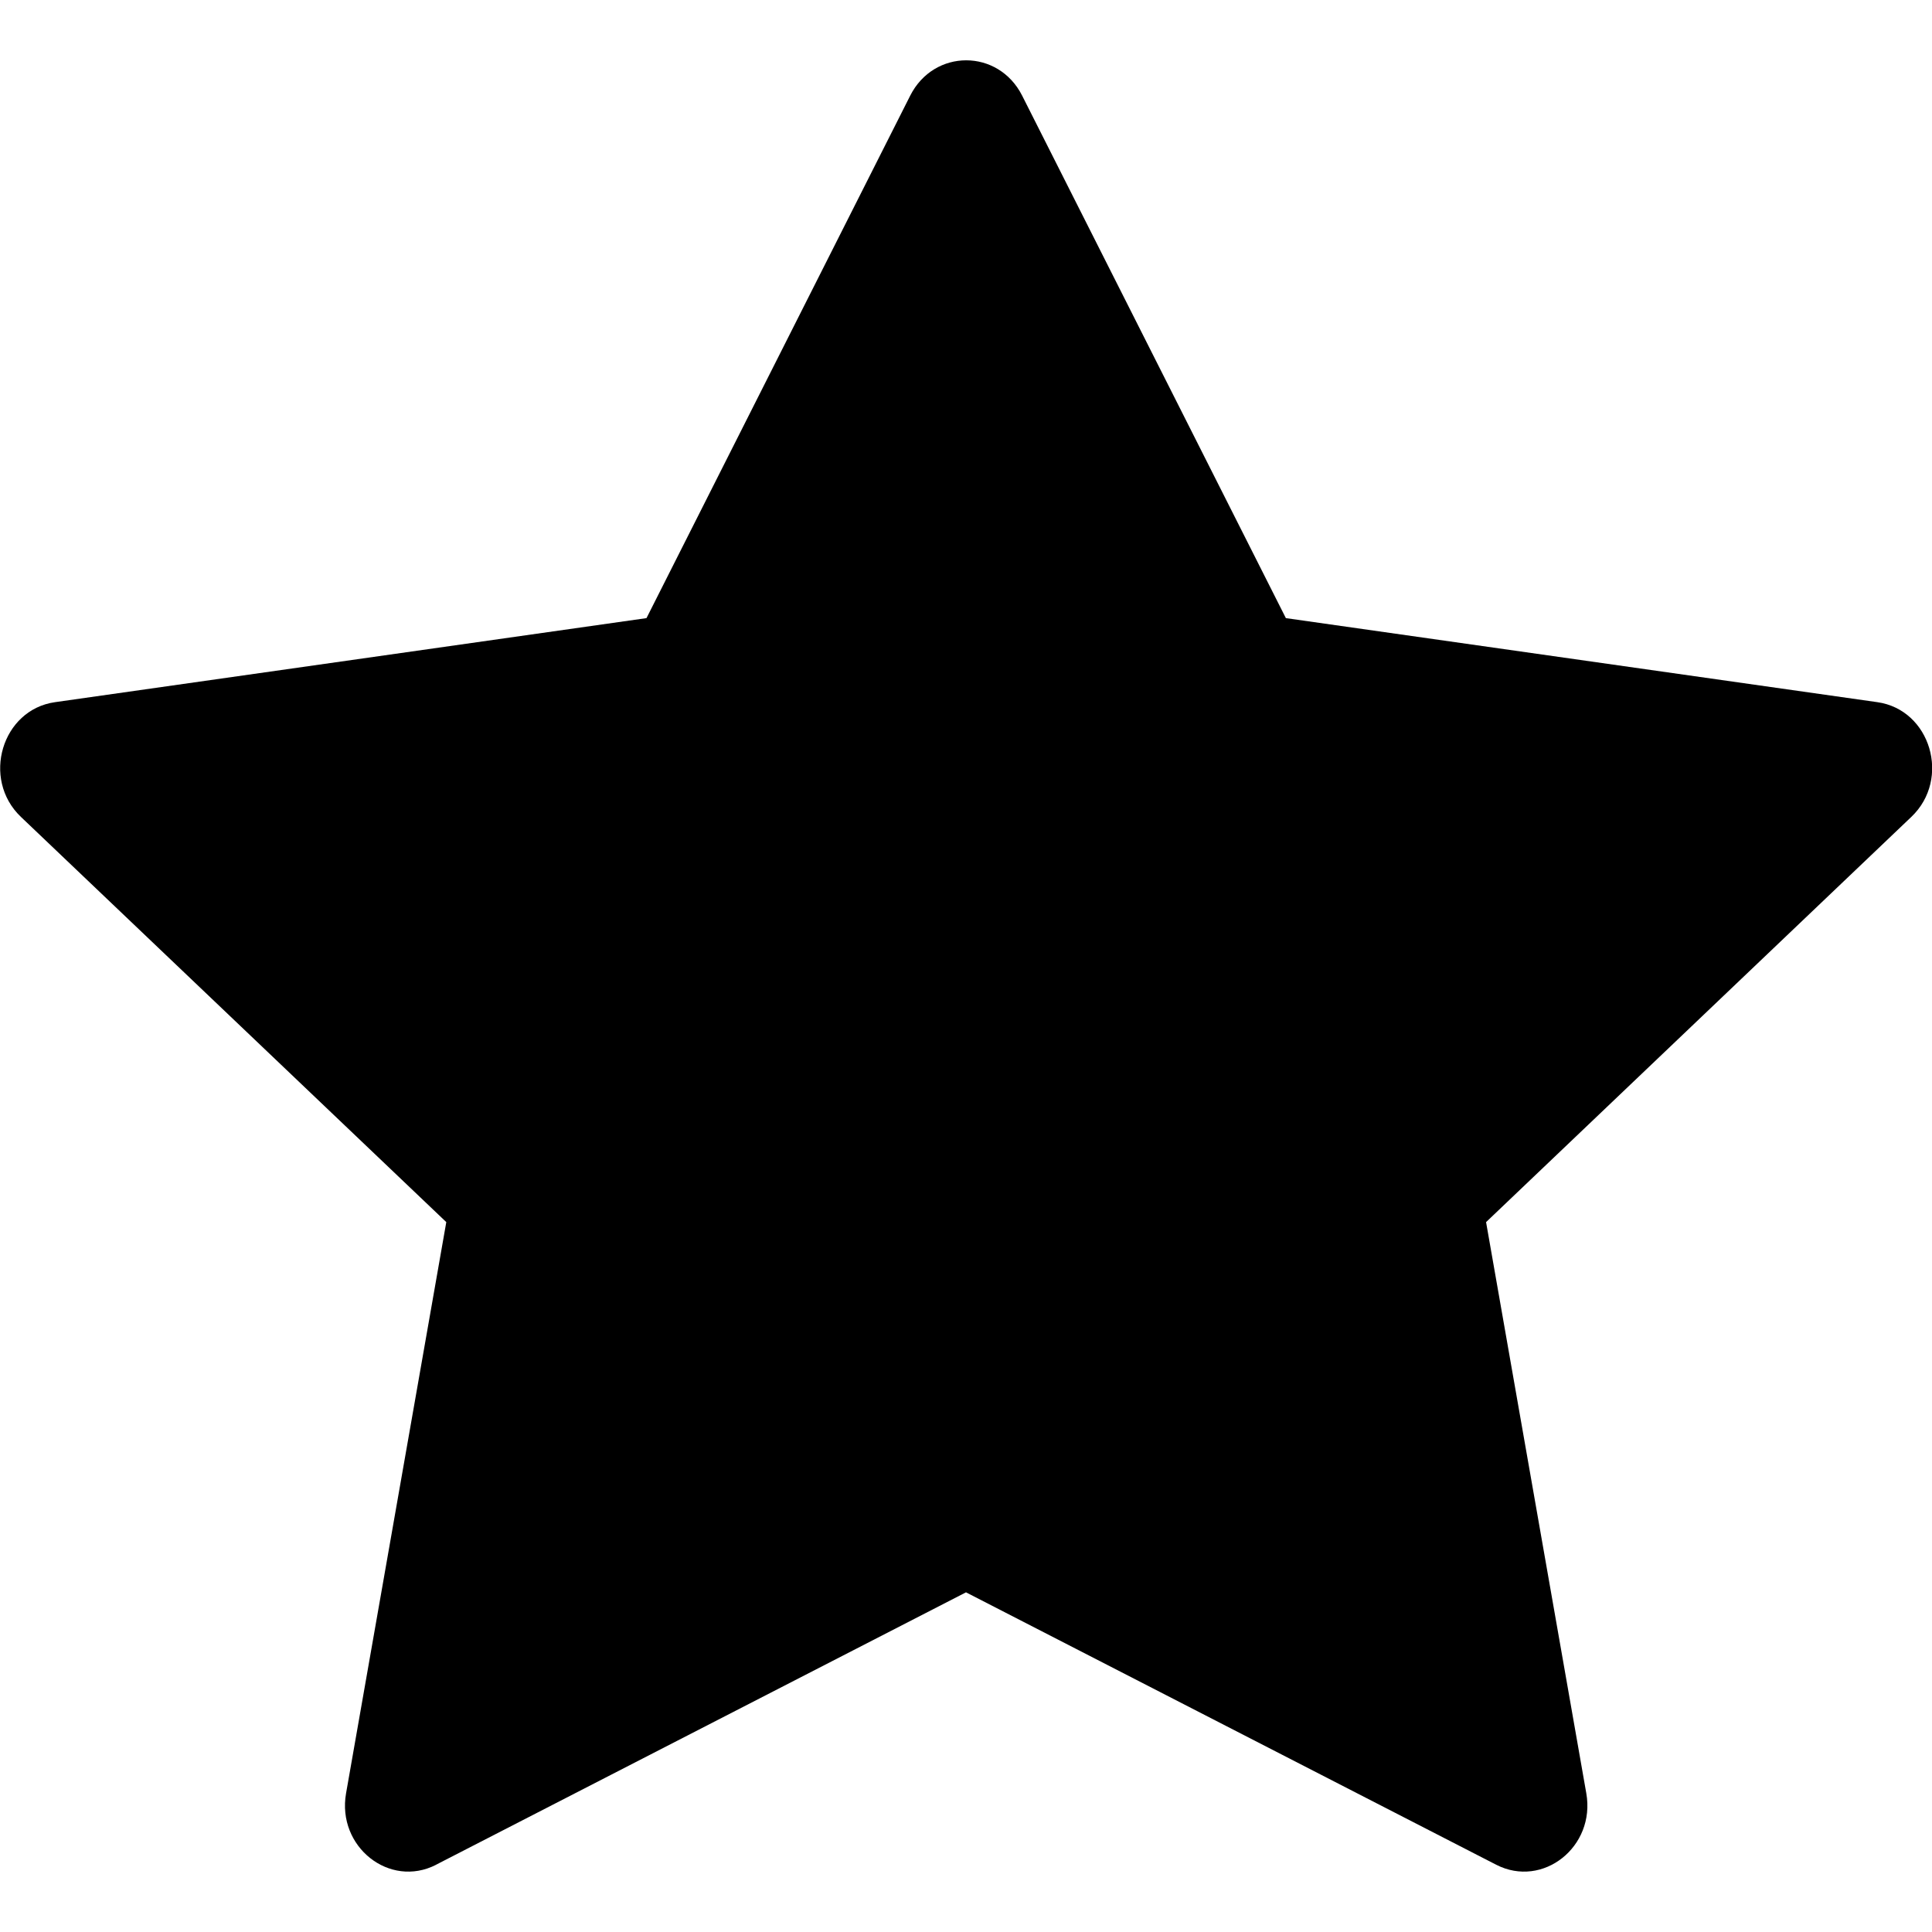
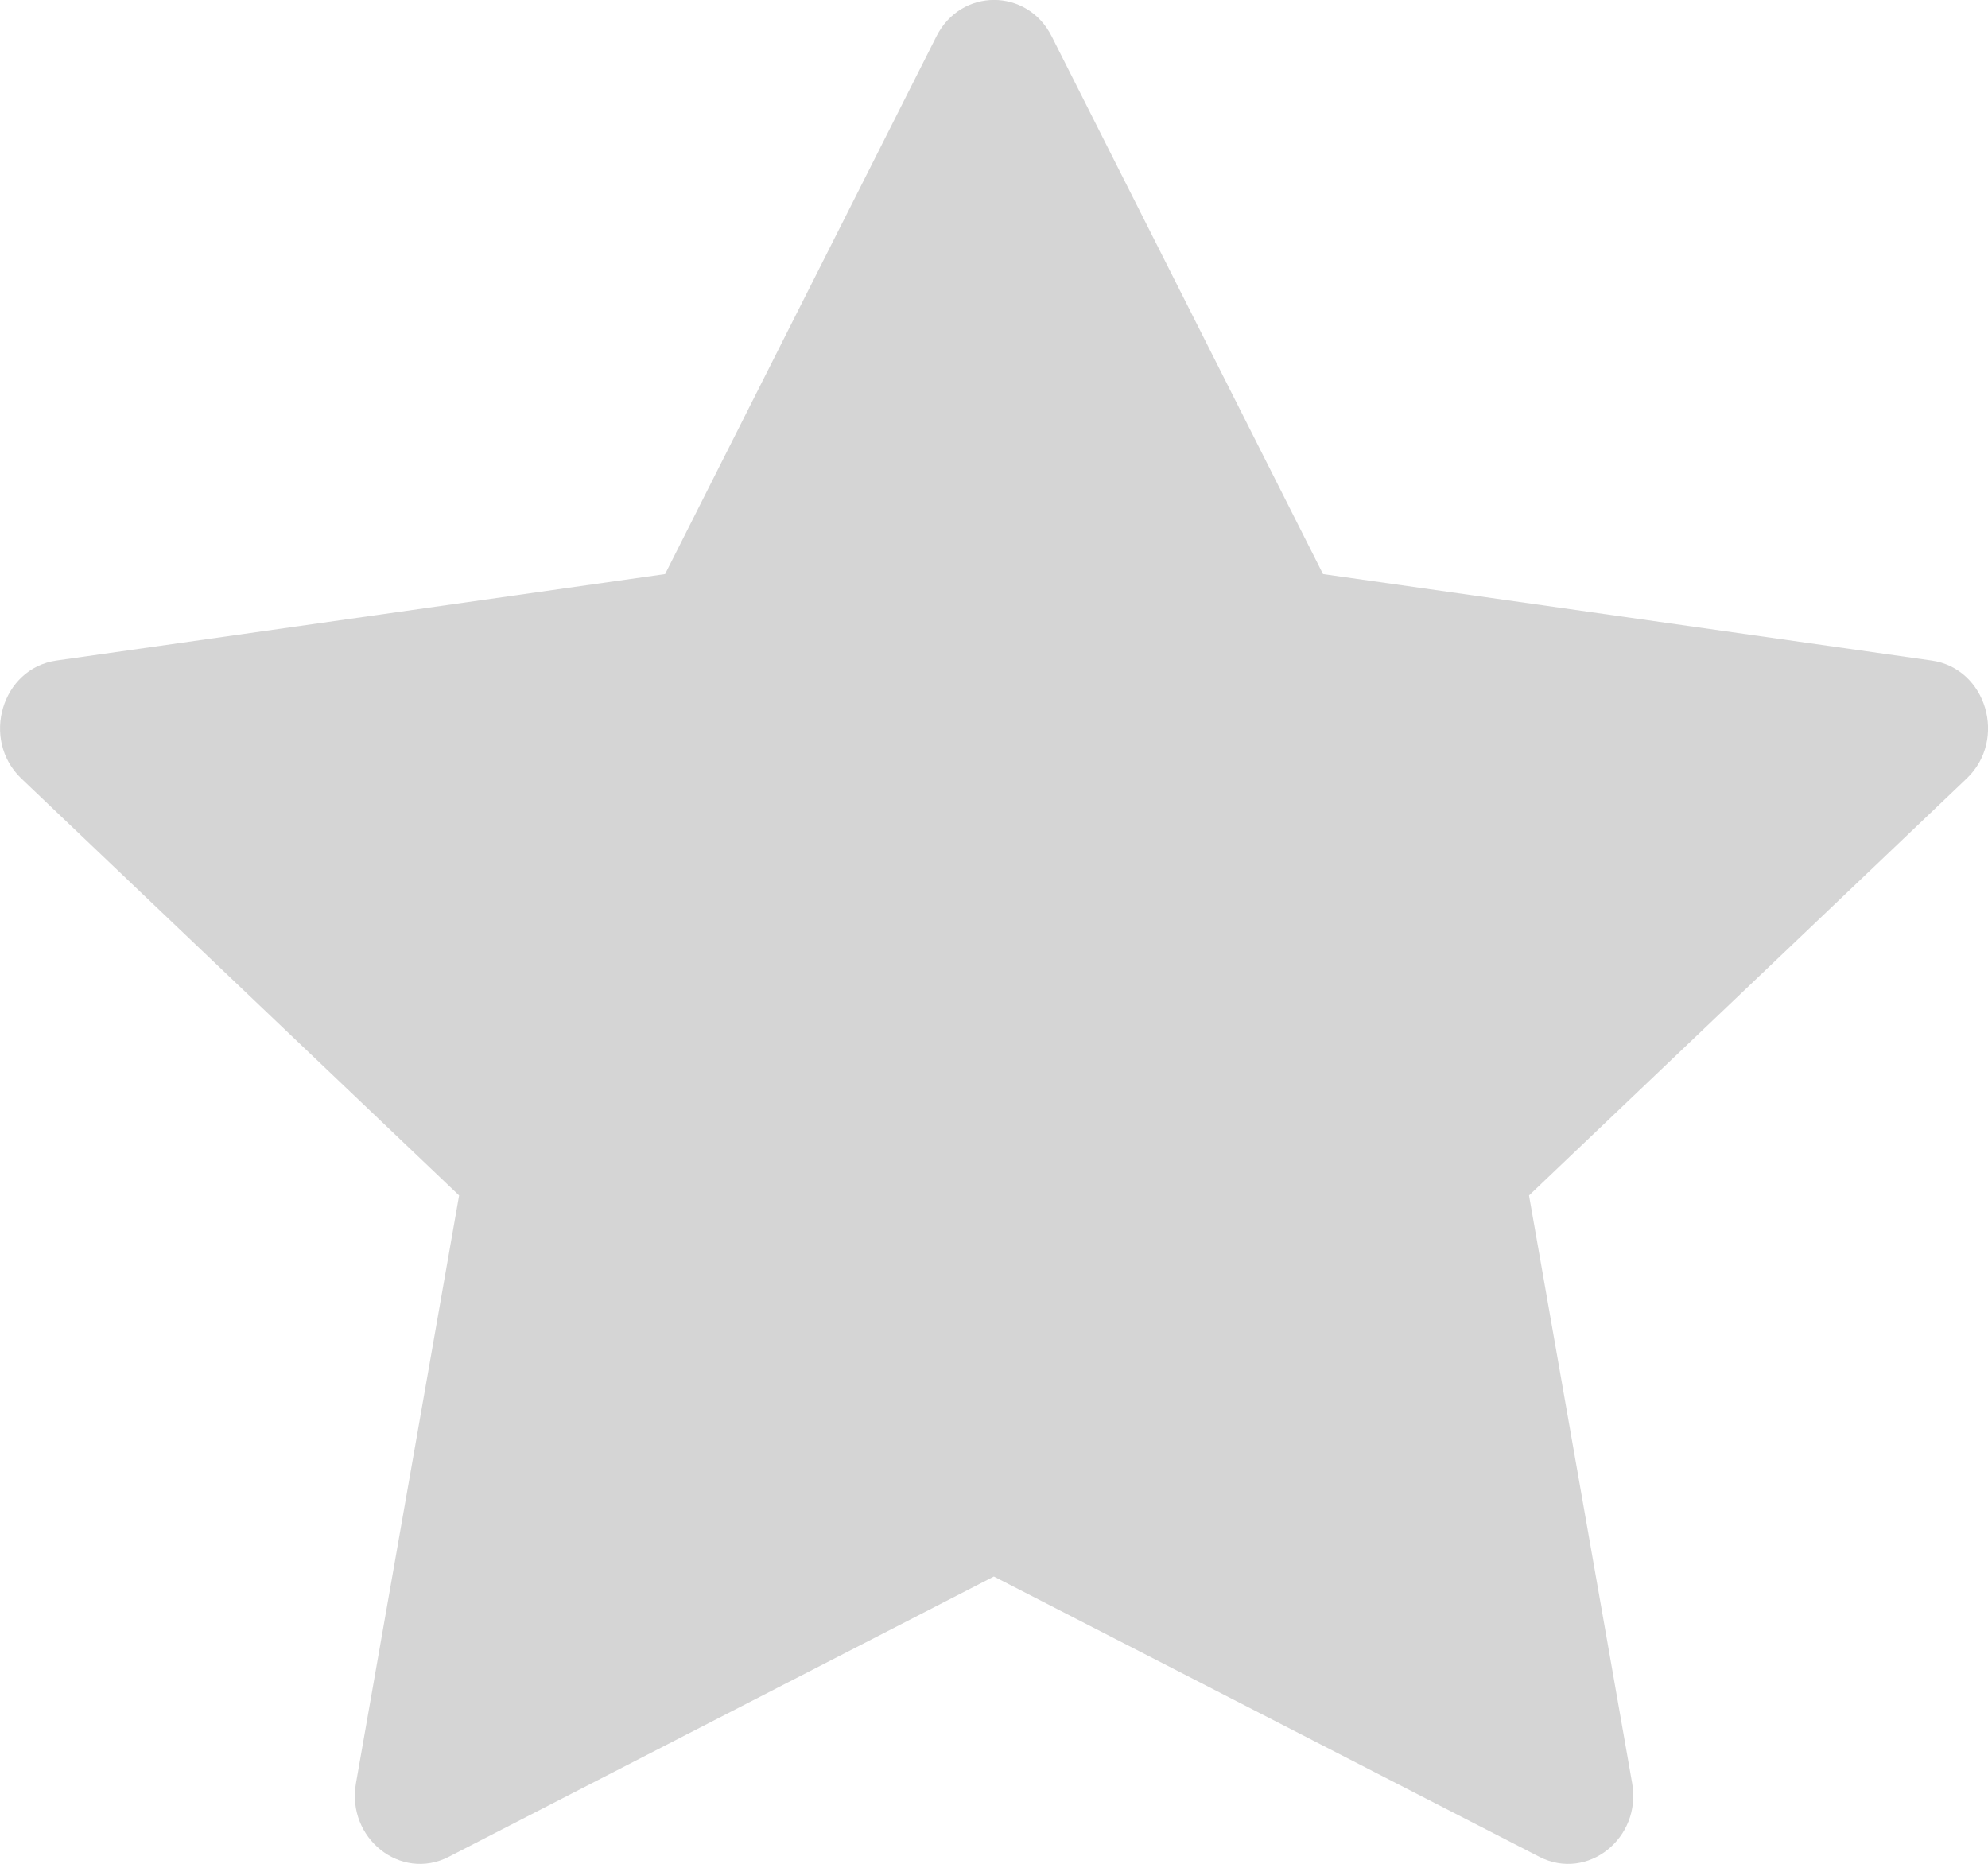
- <svg xmlns="http://www.w3.org/2000/svg" width="16" height="16" fill="currentColor" class="bi bi-star-fill" viewBox="0 0 16 16">
-   <path d="M3.612 15.443c-.386.198-.824-.149-.746-.592l.83-4.73L.173 6.765c-.329-.314-.158-.888.283-.95l4.898-.696L7.538.792c.197-.39.73-.39.927 0l2.184 4.327 4.898.696c.441.062.612.636.282.95l-3.522 3.356.83 4.73c.078.443-.36.79-.746.592L8 13.187l-4.389 2.256z" />
+ <svg xmlns="http://www.w3.org/2000/svg" width="16" height="15" viewBox="0 0 16 15" fill="none">
+   <path d="M3.611 14.944C3.225 15.142 2.787 14.794 2.865 14.351L3.695 9.621L0.172 6.266C-0.157 5.952 0.014 5.378 0.455 5.316L5.353 4.62L7.537 0.292C7.734 -0.098 8.267 -0.098 8.464 0.292L10.648 4.62L15.546 5.316C15.987 5.378 16.158 5.952 15.828 6.266L12.306 9.621L13.136 14.351C13.214 14.794 12.776 15.142 12.39 14.944L7.999 12.688L3.611 14.944Z" fill="#D5D5D5" />
</svg>
